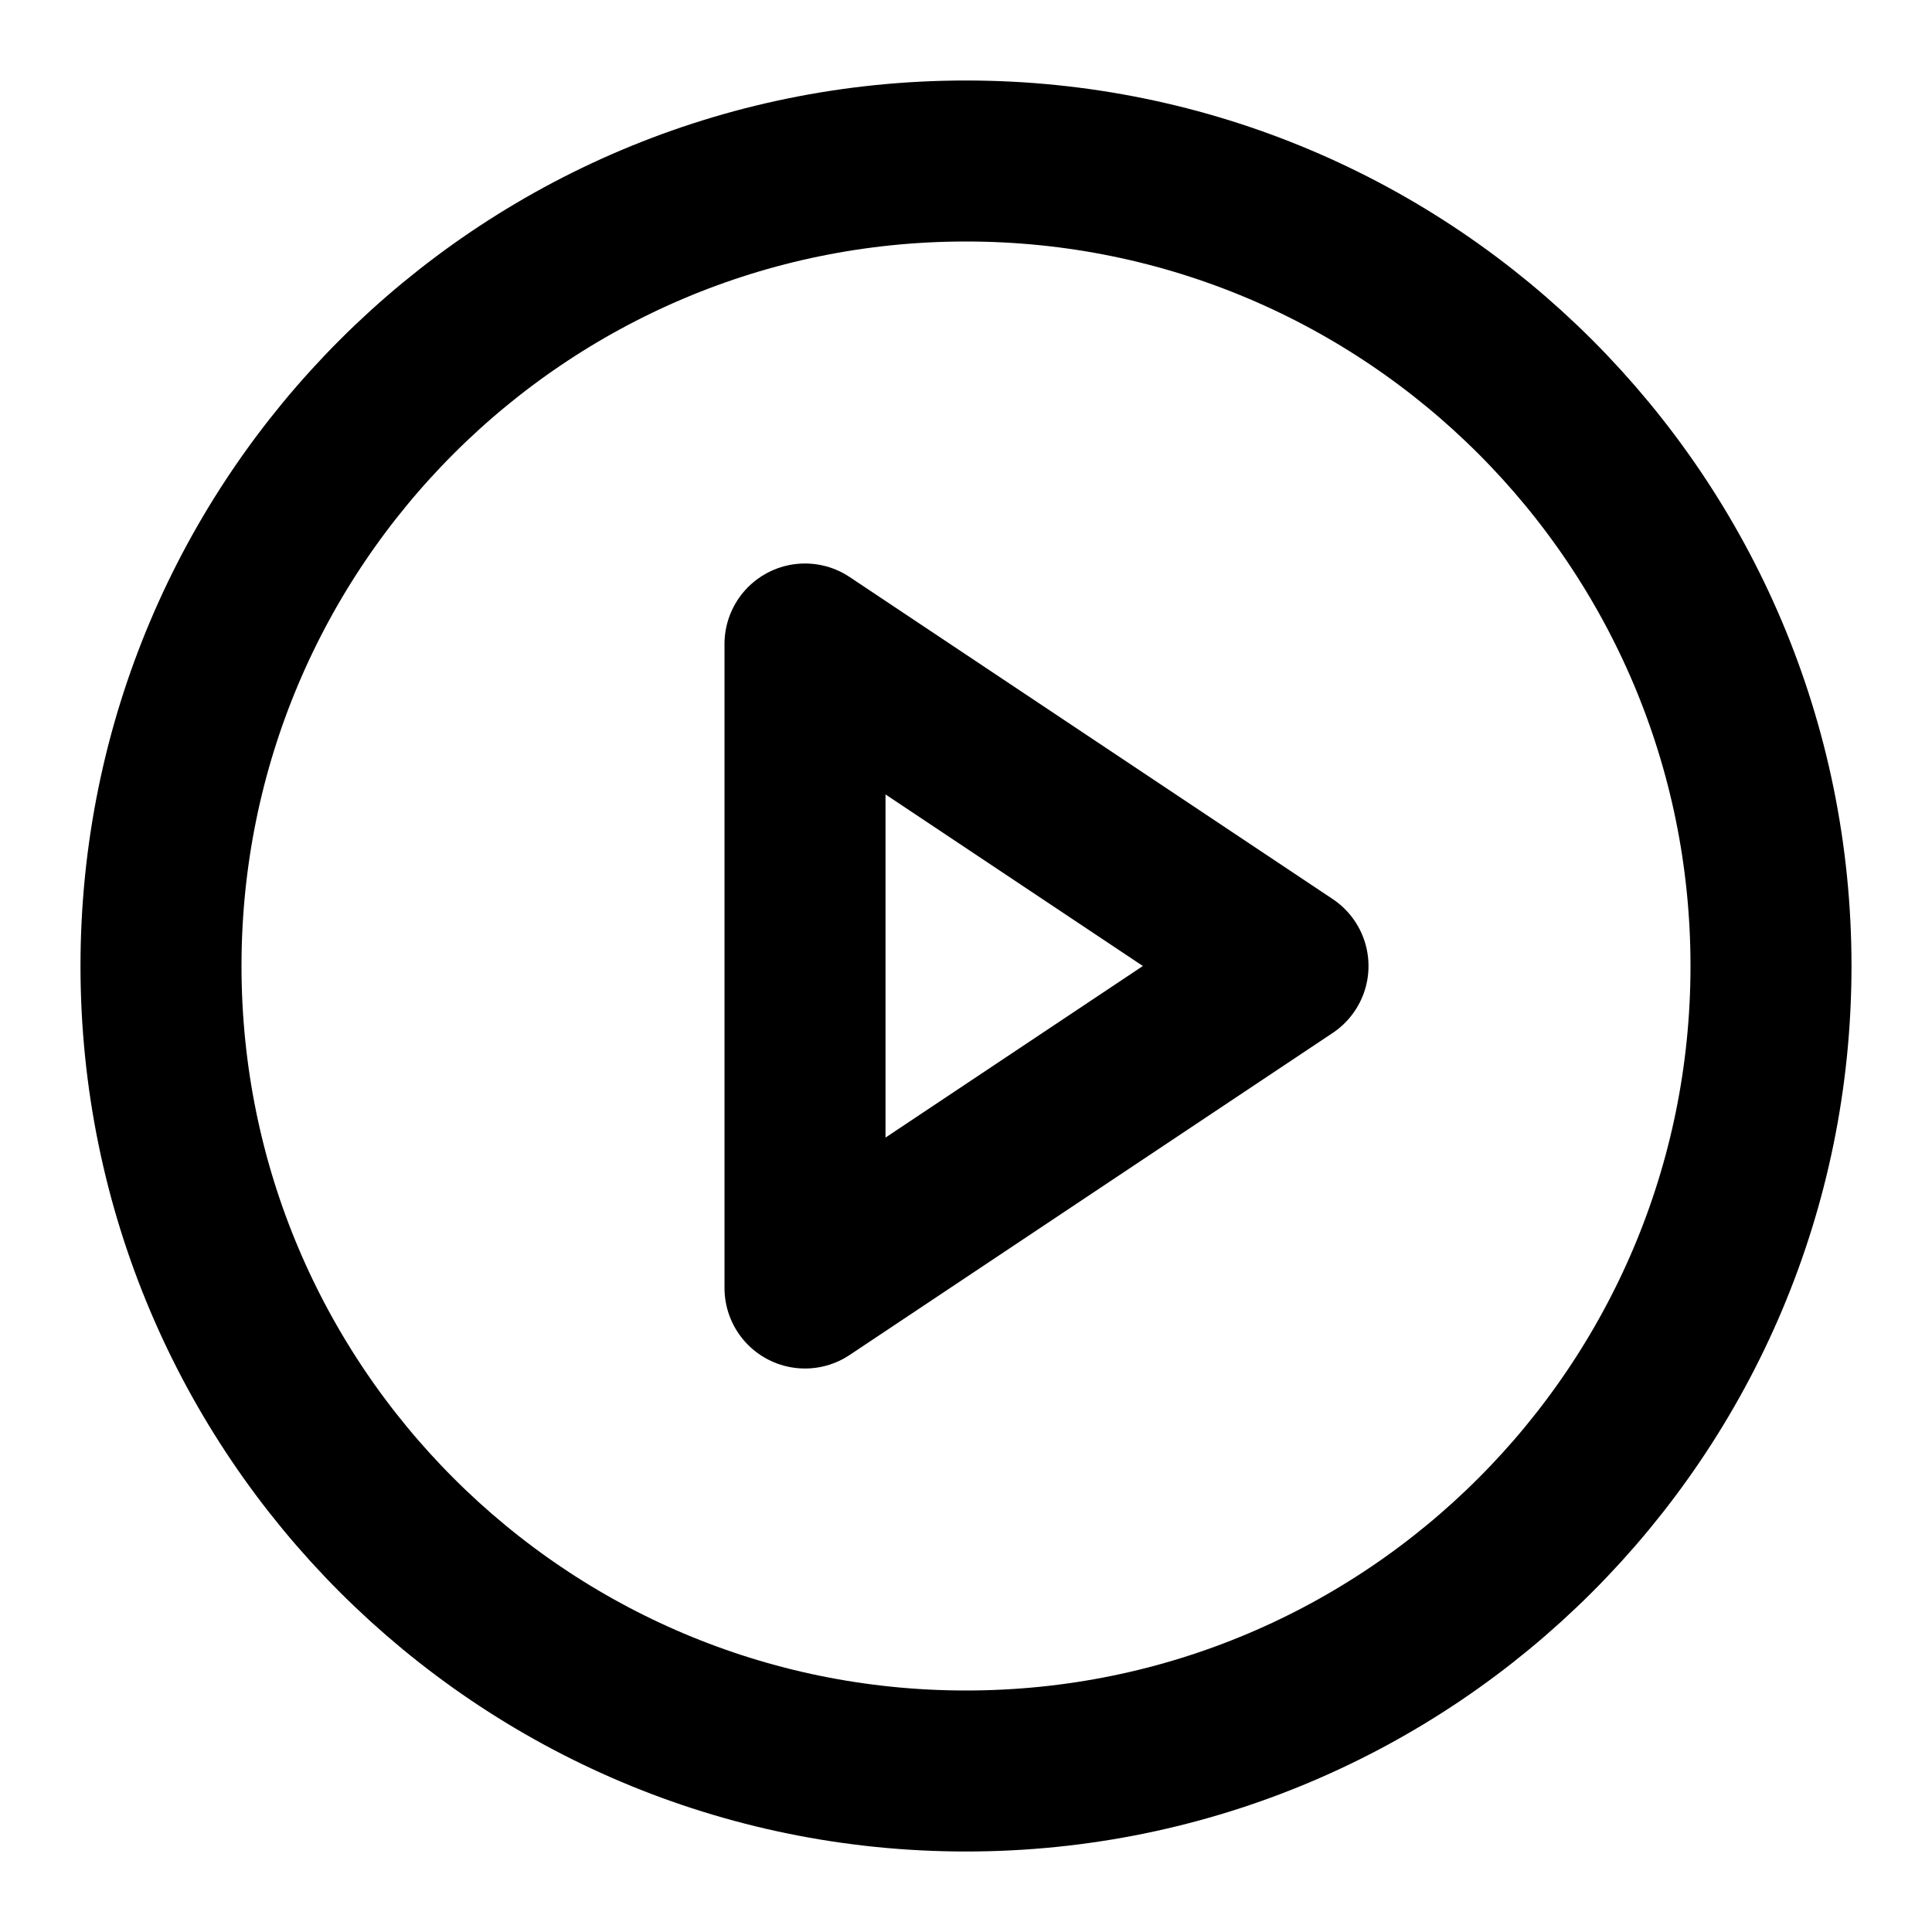
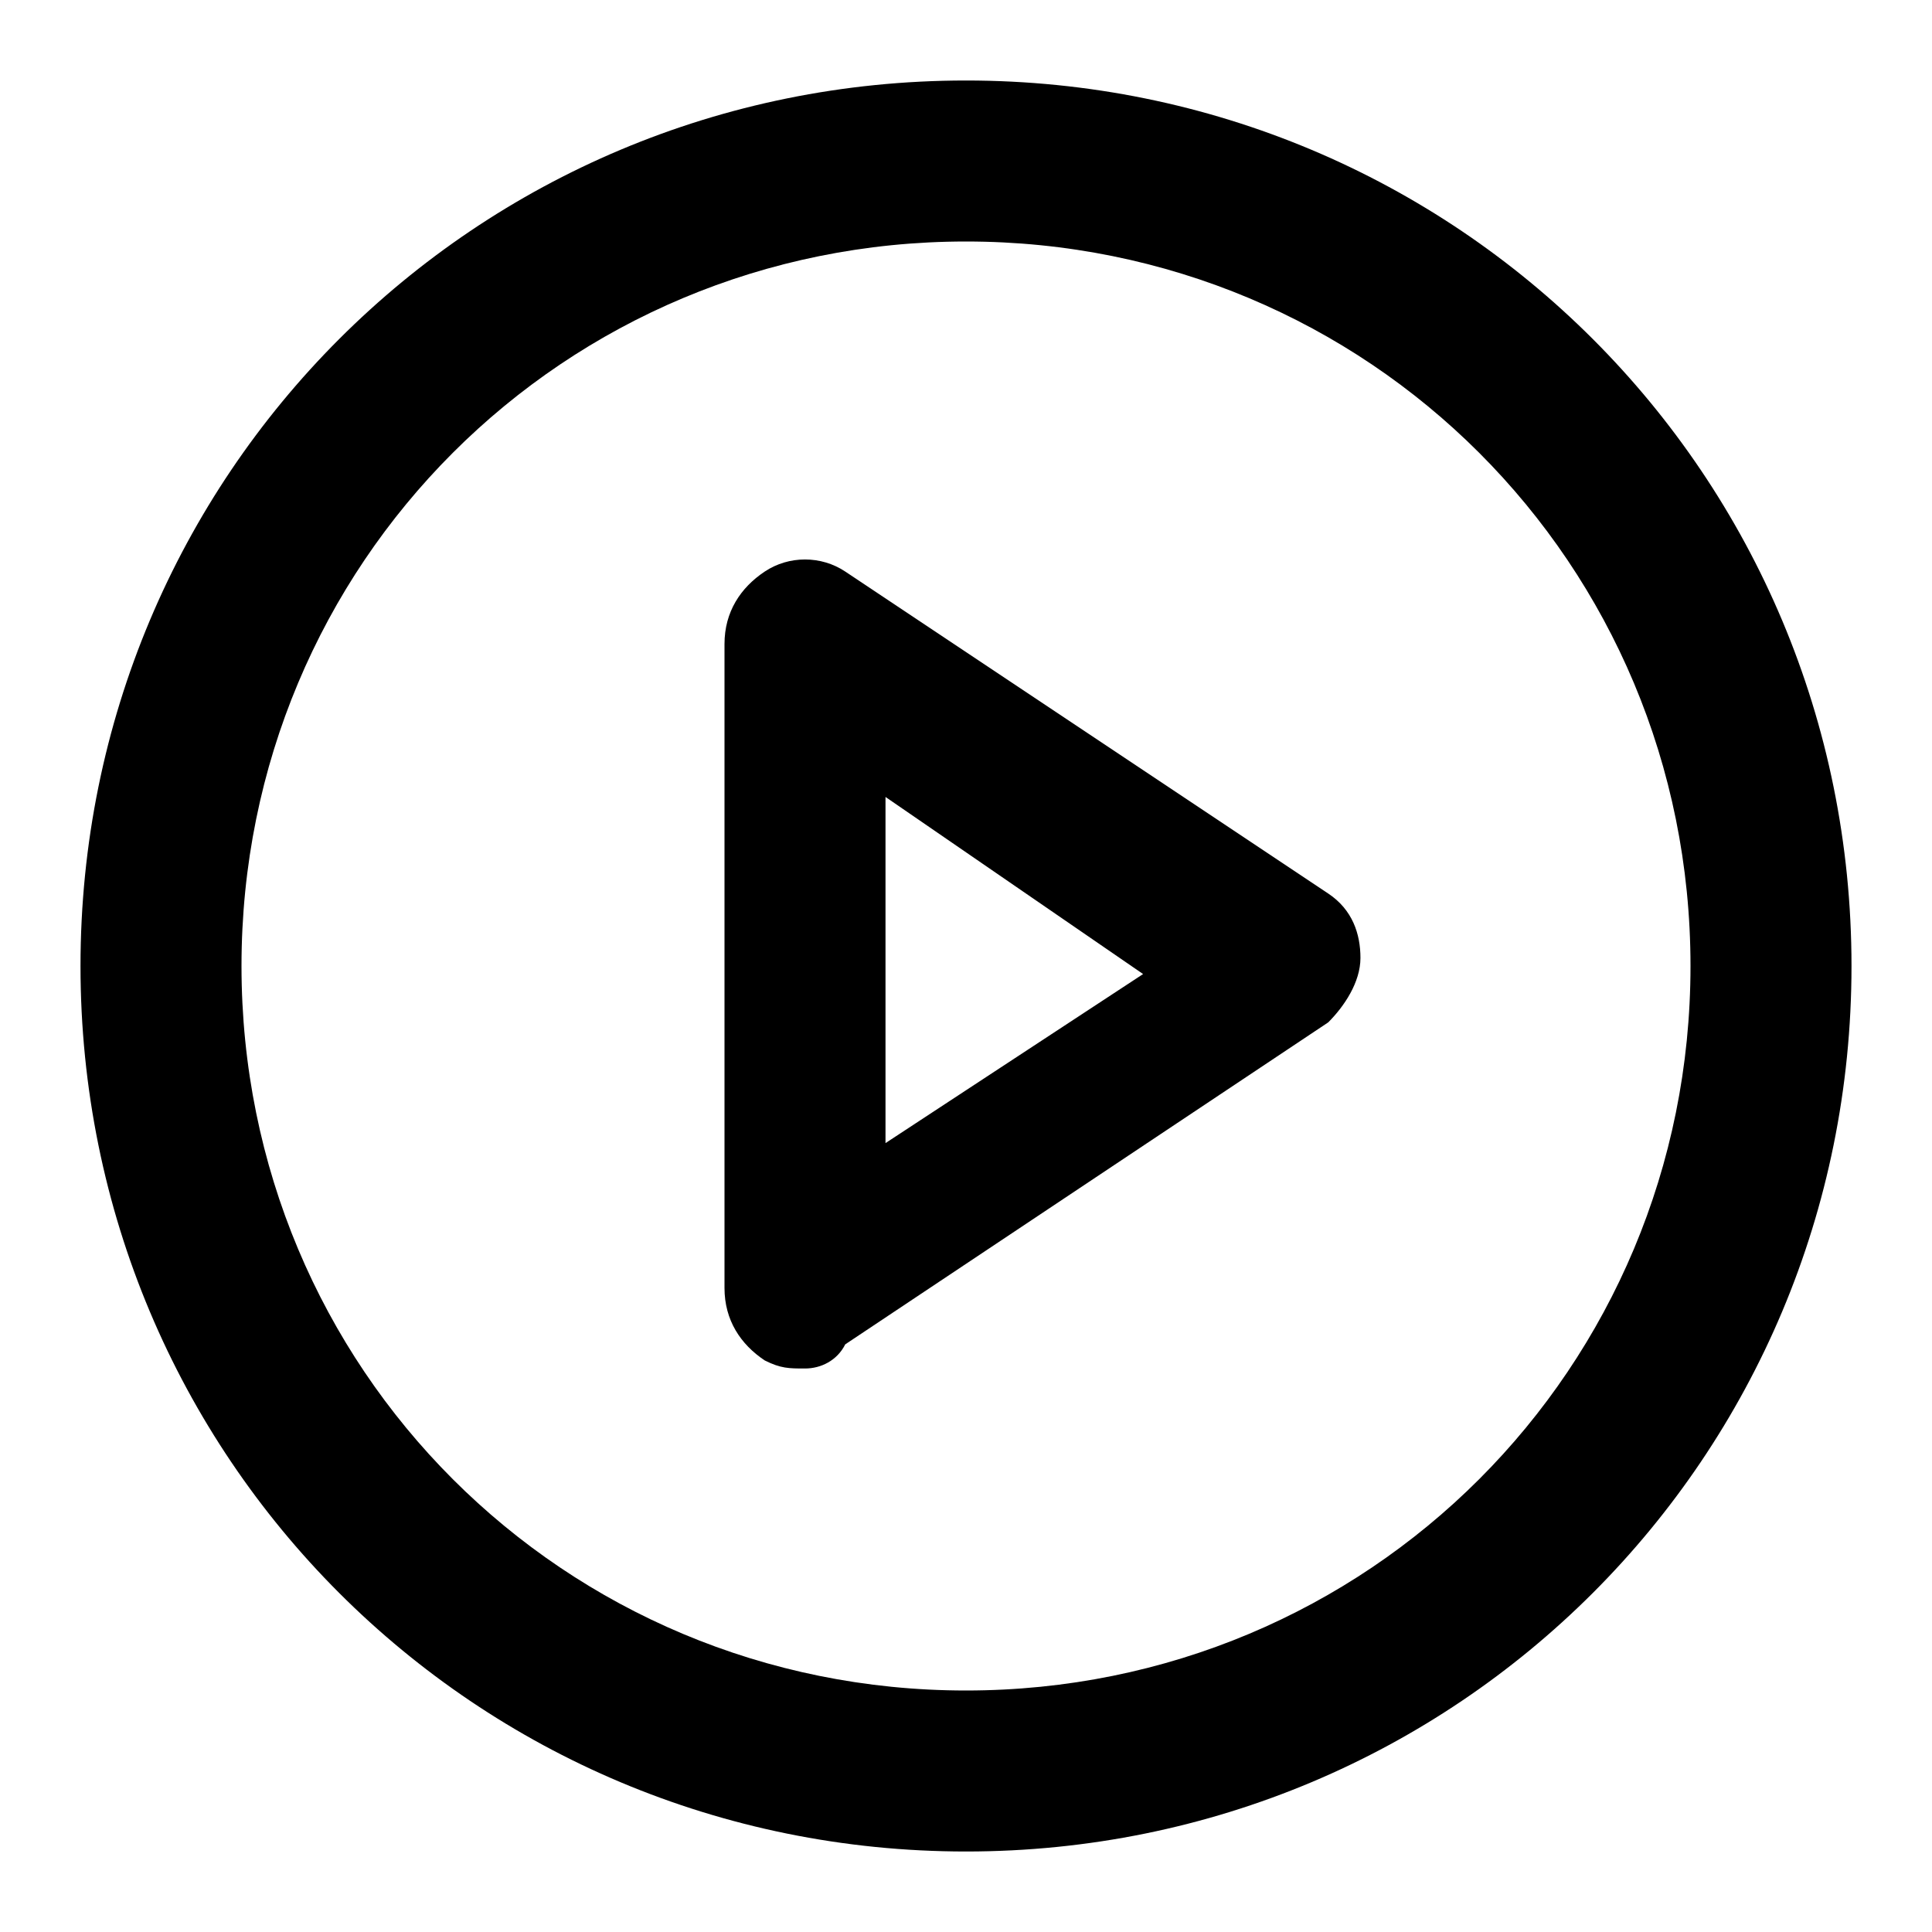
- <svg xmlns="http://www.w3.org/2000/svg" width="24" height="24" viewBox="0 0 24 24" fill="none" stroke="currentColor" stroke-width="2" stroke-linecap="round" stroke-linejoin="round">
-   <circle cx="12" cy="12" r="10" />
-   <polygon points="10 8 16 12 10 16 10 8" />
+ <svg xmlns="http://www.w3.org/2000/svg" viewBox="0 0 24 24">
+   <path d="M12 23C5.9 23 1 18.1 1 12S5.9 1 12 1s11 4.9 11 11-4.9 11-11 11zm0-20c-5 0-9 4-9 9s4 9 9 9 9-4 9-9-4-9-9-9zm-2 14c-.2 0-.3 0-.5-.1-.3-.2-.5-.5-.5-.9V8c0-.4.2-.7.5-.9.3-.2.7-.2 1 0l6 4c.3.2.4.5.4.8s-.2.6-.4.8l-6 4c-.1.2-.3.3-.5.3zm1-7.1v4.3l3.2-2.1L11 9.9z" />
</svg>
